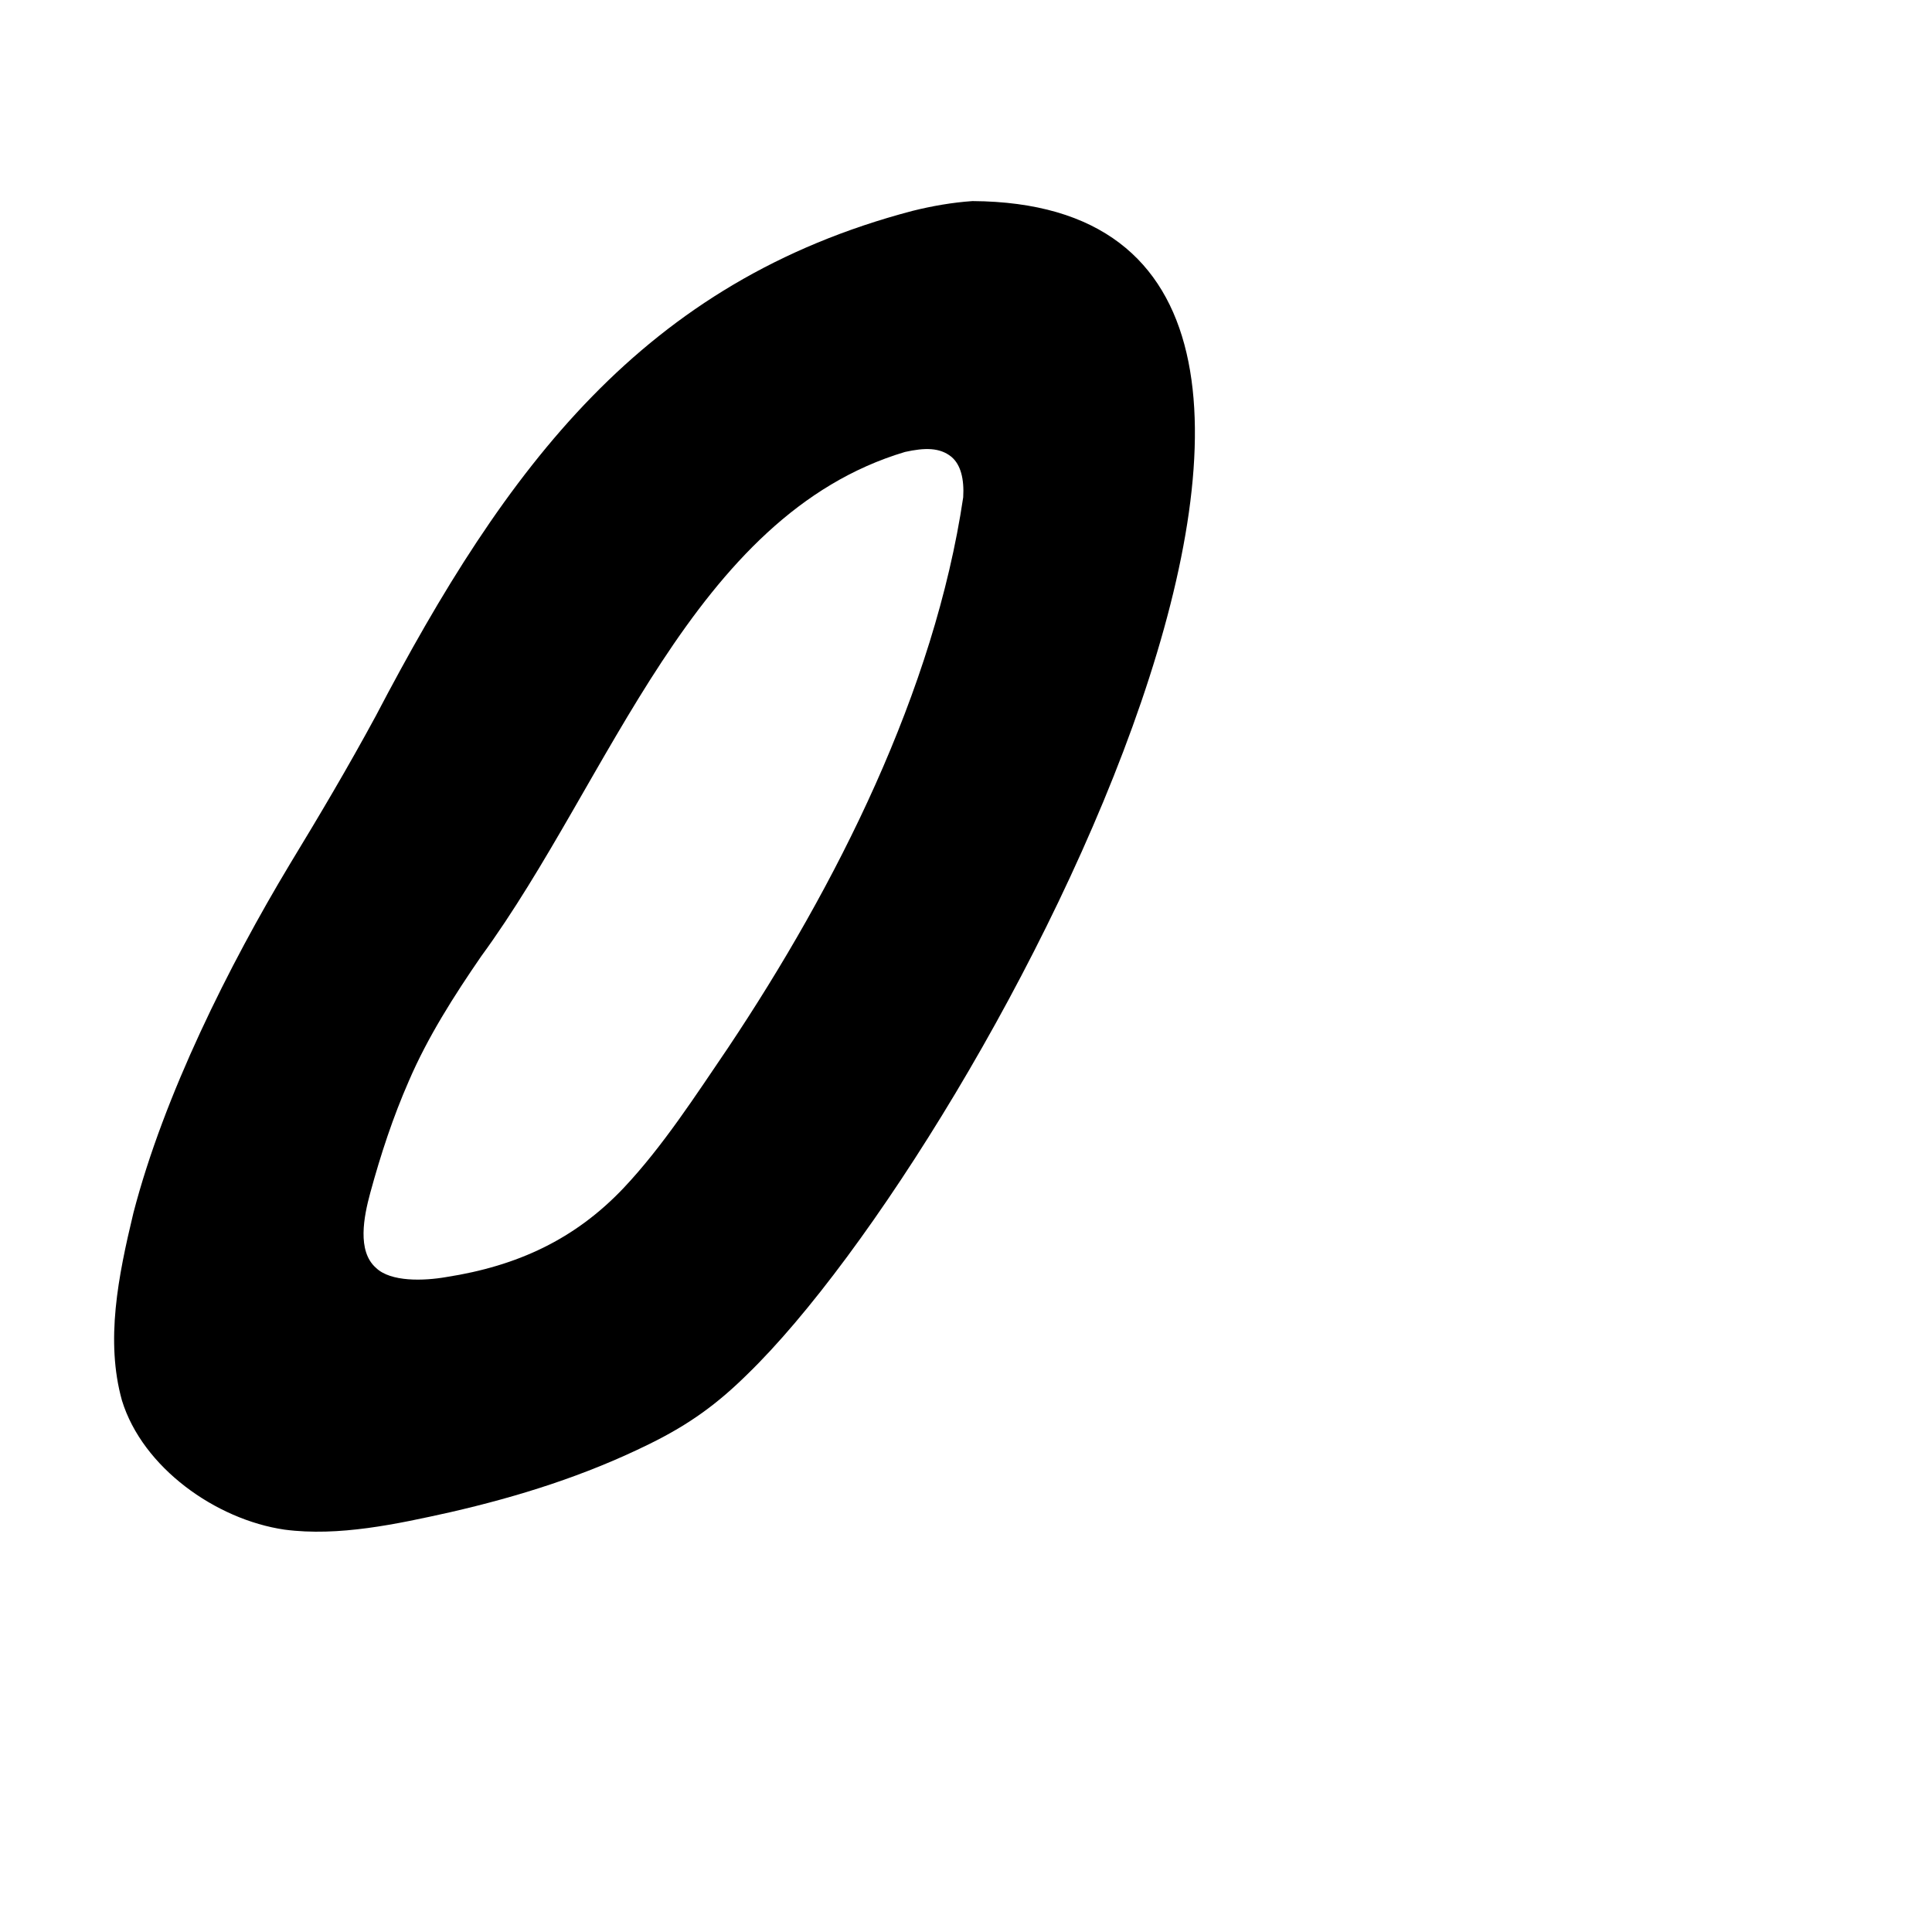
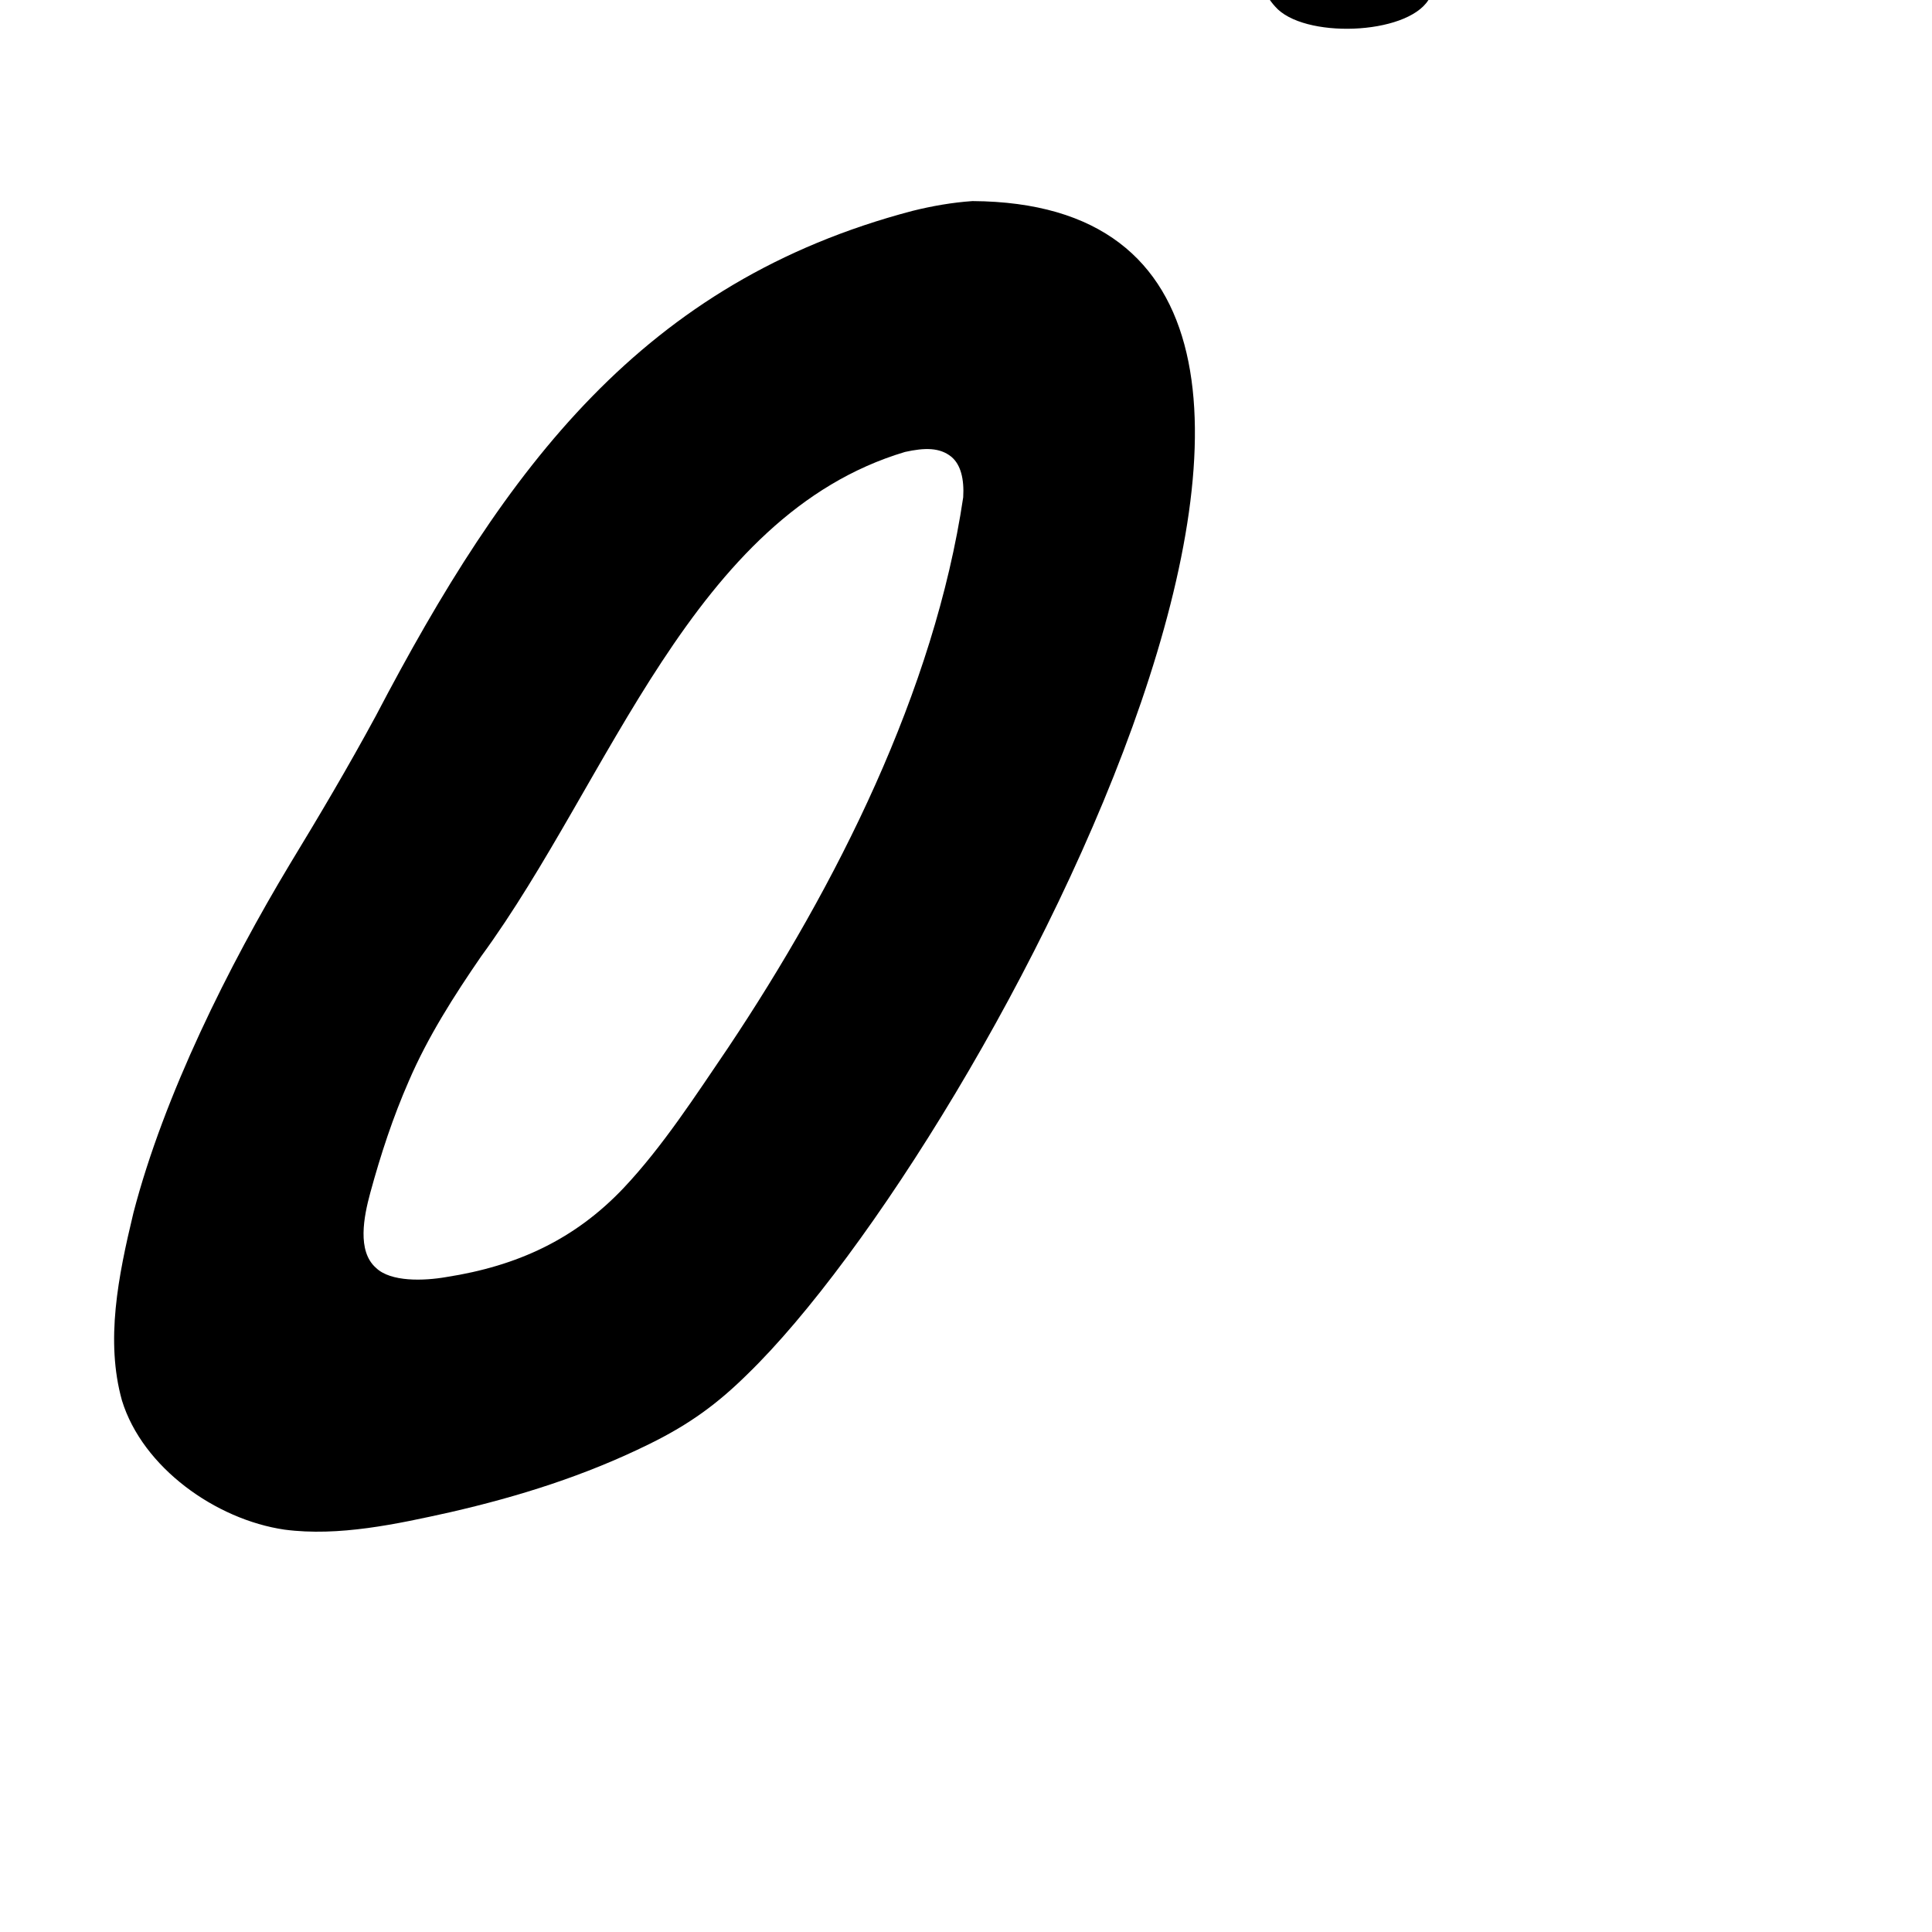
<svg xmlns="http://www.w3.org/2000/svg" id="Layer_1" version="1.1" viewBox="0 0 1000 1000">
-   <path d="M503.172,104.094c-10.157.7-20.64,2.503-30.982,5.084-139.161,36.684-210.065,132.198-277.69,261.422-14.273,26.373-28.991,51.224-44.398,76.573-31.538,52.446-65.169,119.525-81.036,180.578-7.951,33.075-14.561,66.219-5.942,97.143,10.699,34.742,48.572,61.641,84.132,66.844,28.089,3.683,58.192-2.885,85.73-9.003,35.663-8.179,69.911-18.958,102.939-35.227,21.272-10.426,35.685-21.144,51.096-36.365,123.609-120.085,380.814-605.435,116.36-607.063l-.209.014ZM492.525,236.518c4.801,4.096,6.582,11.506,6.029,20.872-14.909,100.28-65.639,201.029-121.769,285.033-16.638,24.448-33.708,50.947-53.911,72.383-25.213,26.658-55.067,40.472-91.954,46.207-11.496,1.996-28.691,2.61-36.296-4.757-9.953-8.702-6.253-26.756-2.997-38.752,5.449-20.054,11.829-39.38,19.967-57.938,9.787-22.789,23.379-44.106,37.505-64.635,66.907-91.443,109.236-228.092,219.304-260.999,10.189-2.255,17.986-2.386,24.034,2.508l.089.077Z" />
+   <path d="M503.172,104.094c-10.157.7-20.64,2.503-30.982,5.084-139.161,36.684-210.065,132.198-277.69,261.422-14.273,26.373-28.991,51.224-44.398,76.573-31.538,52.446-65.169,119.525-81.036,180.578-7.951,33.075-14.561,66.219-5.942,97.143,10.699,34.742,48.572,61.641,84.132,66.844,28.089,3.683,58.192-2.885,85.73-9.003,35.663-8.179,69.911-18.958,102.939-35.227,21.272-10.426,35.685-21.144,51.096-36.365,123.609-120.085,380.814-605.435,116.36-607.063l-.209.014v-0ZM492.525,236.518c4.801,4.096,6.582,11.506,6.029,20.872-14.909,100.28-65.639,201.029-121.769,285.033-16.638,24.448-33.708,50.947-53.911,72.383-25.212,26.658-55.067,40.472-91.954,46.207-11.496,1.996-28.691,2.61-36.296-4.757-9.953-8.702-6.253-26.756-2.997-38.752,5.449-20.054,11.829-39.38,19.967-57.938,9.787-22.789,23.379-44.106,37.505-64.635,66.907-91.443,109.236-228.092,219.304-260.999,10.189-2.255,17.986-2.386,24.034,2.508l.089.077-0.0 0Z" />
+   <g id="WOoN6V">
+     <path d="M739.352,0c-11.522,18.29-64.93,20.107-79.342,3.383-23.739-25.937.775-80.953-11.009-87.494-5.038-1.814-26.602,9.415-36.913,15.185-62.854,35.168-54.814,85.404-121.945,35.503-82.698-65.267,84.069-109.298,135.698-164.687,12.601-12.403,59.283-36.796,76.998-42.16,22.541-6.839,52.844-4.243,68.752,12.61,8.58,9.15,11.766,24.617,8.763,37.359,0,0-.041.202-.041.202l-0-0c-1.285,6.281-6.281,43.335-8.331,49.514-12.114,36.505-12.127,108.041-32.629,140.585Z" />
+   </g>
</svg>
